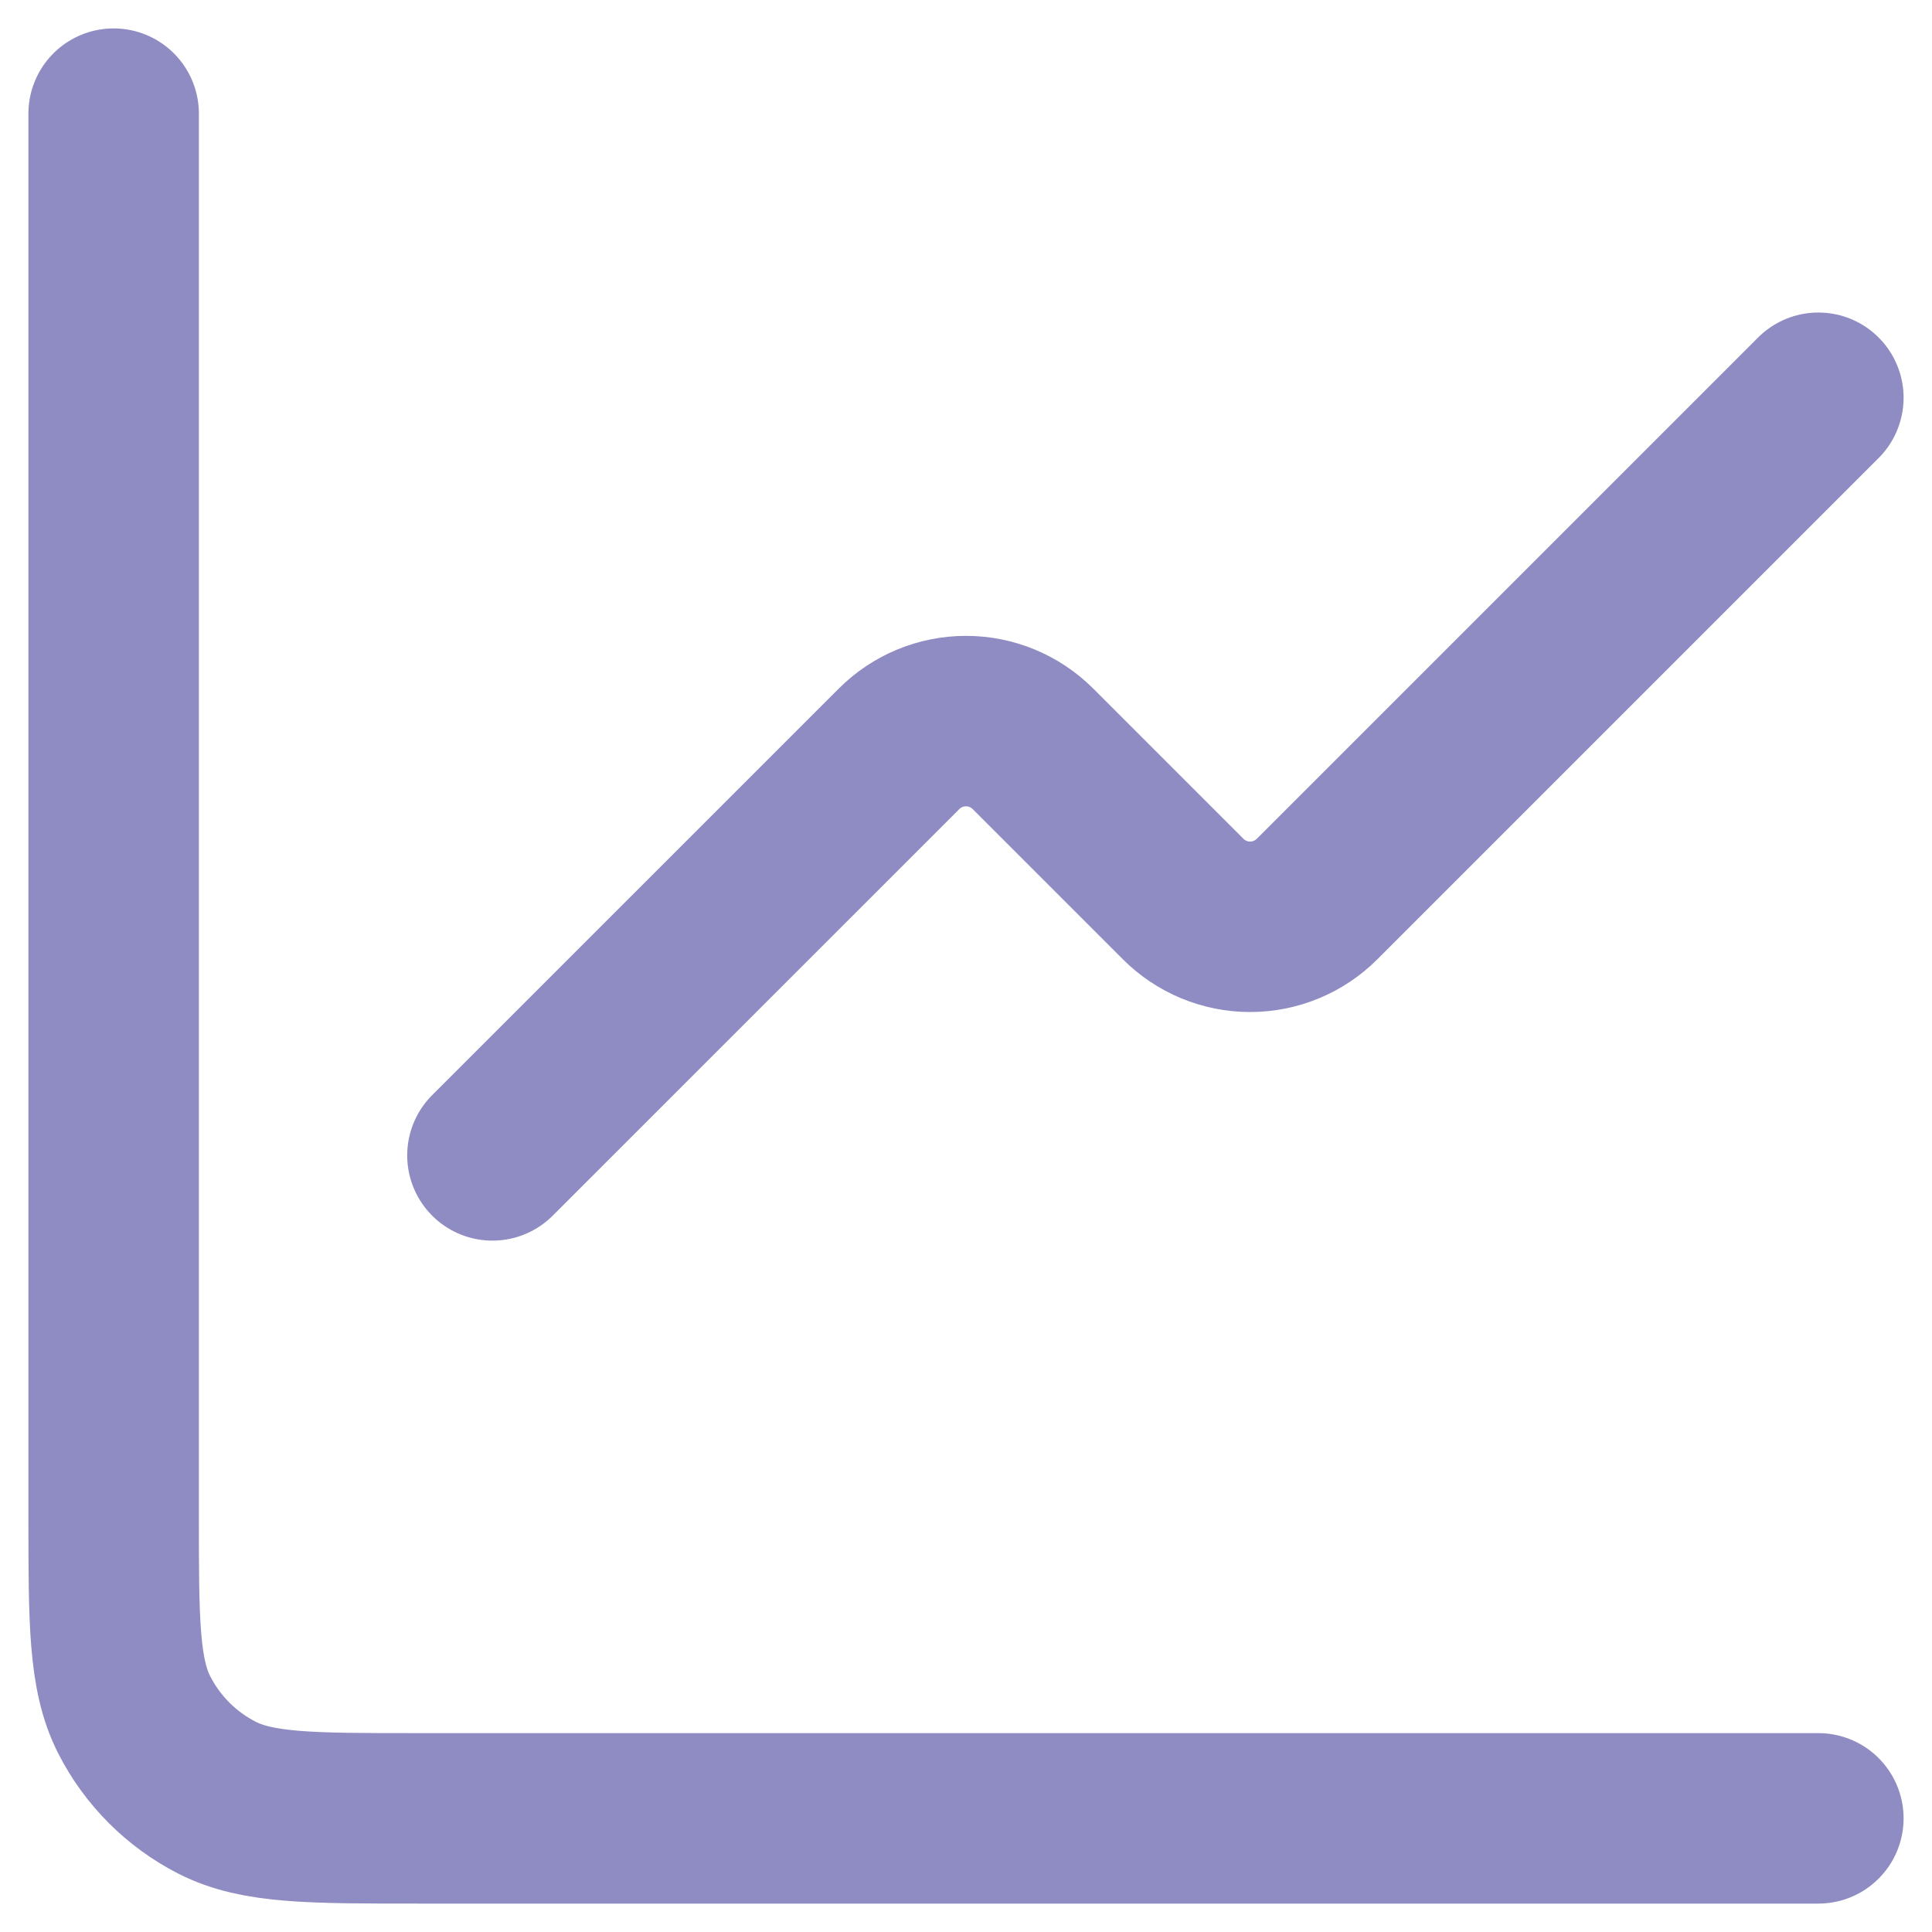
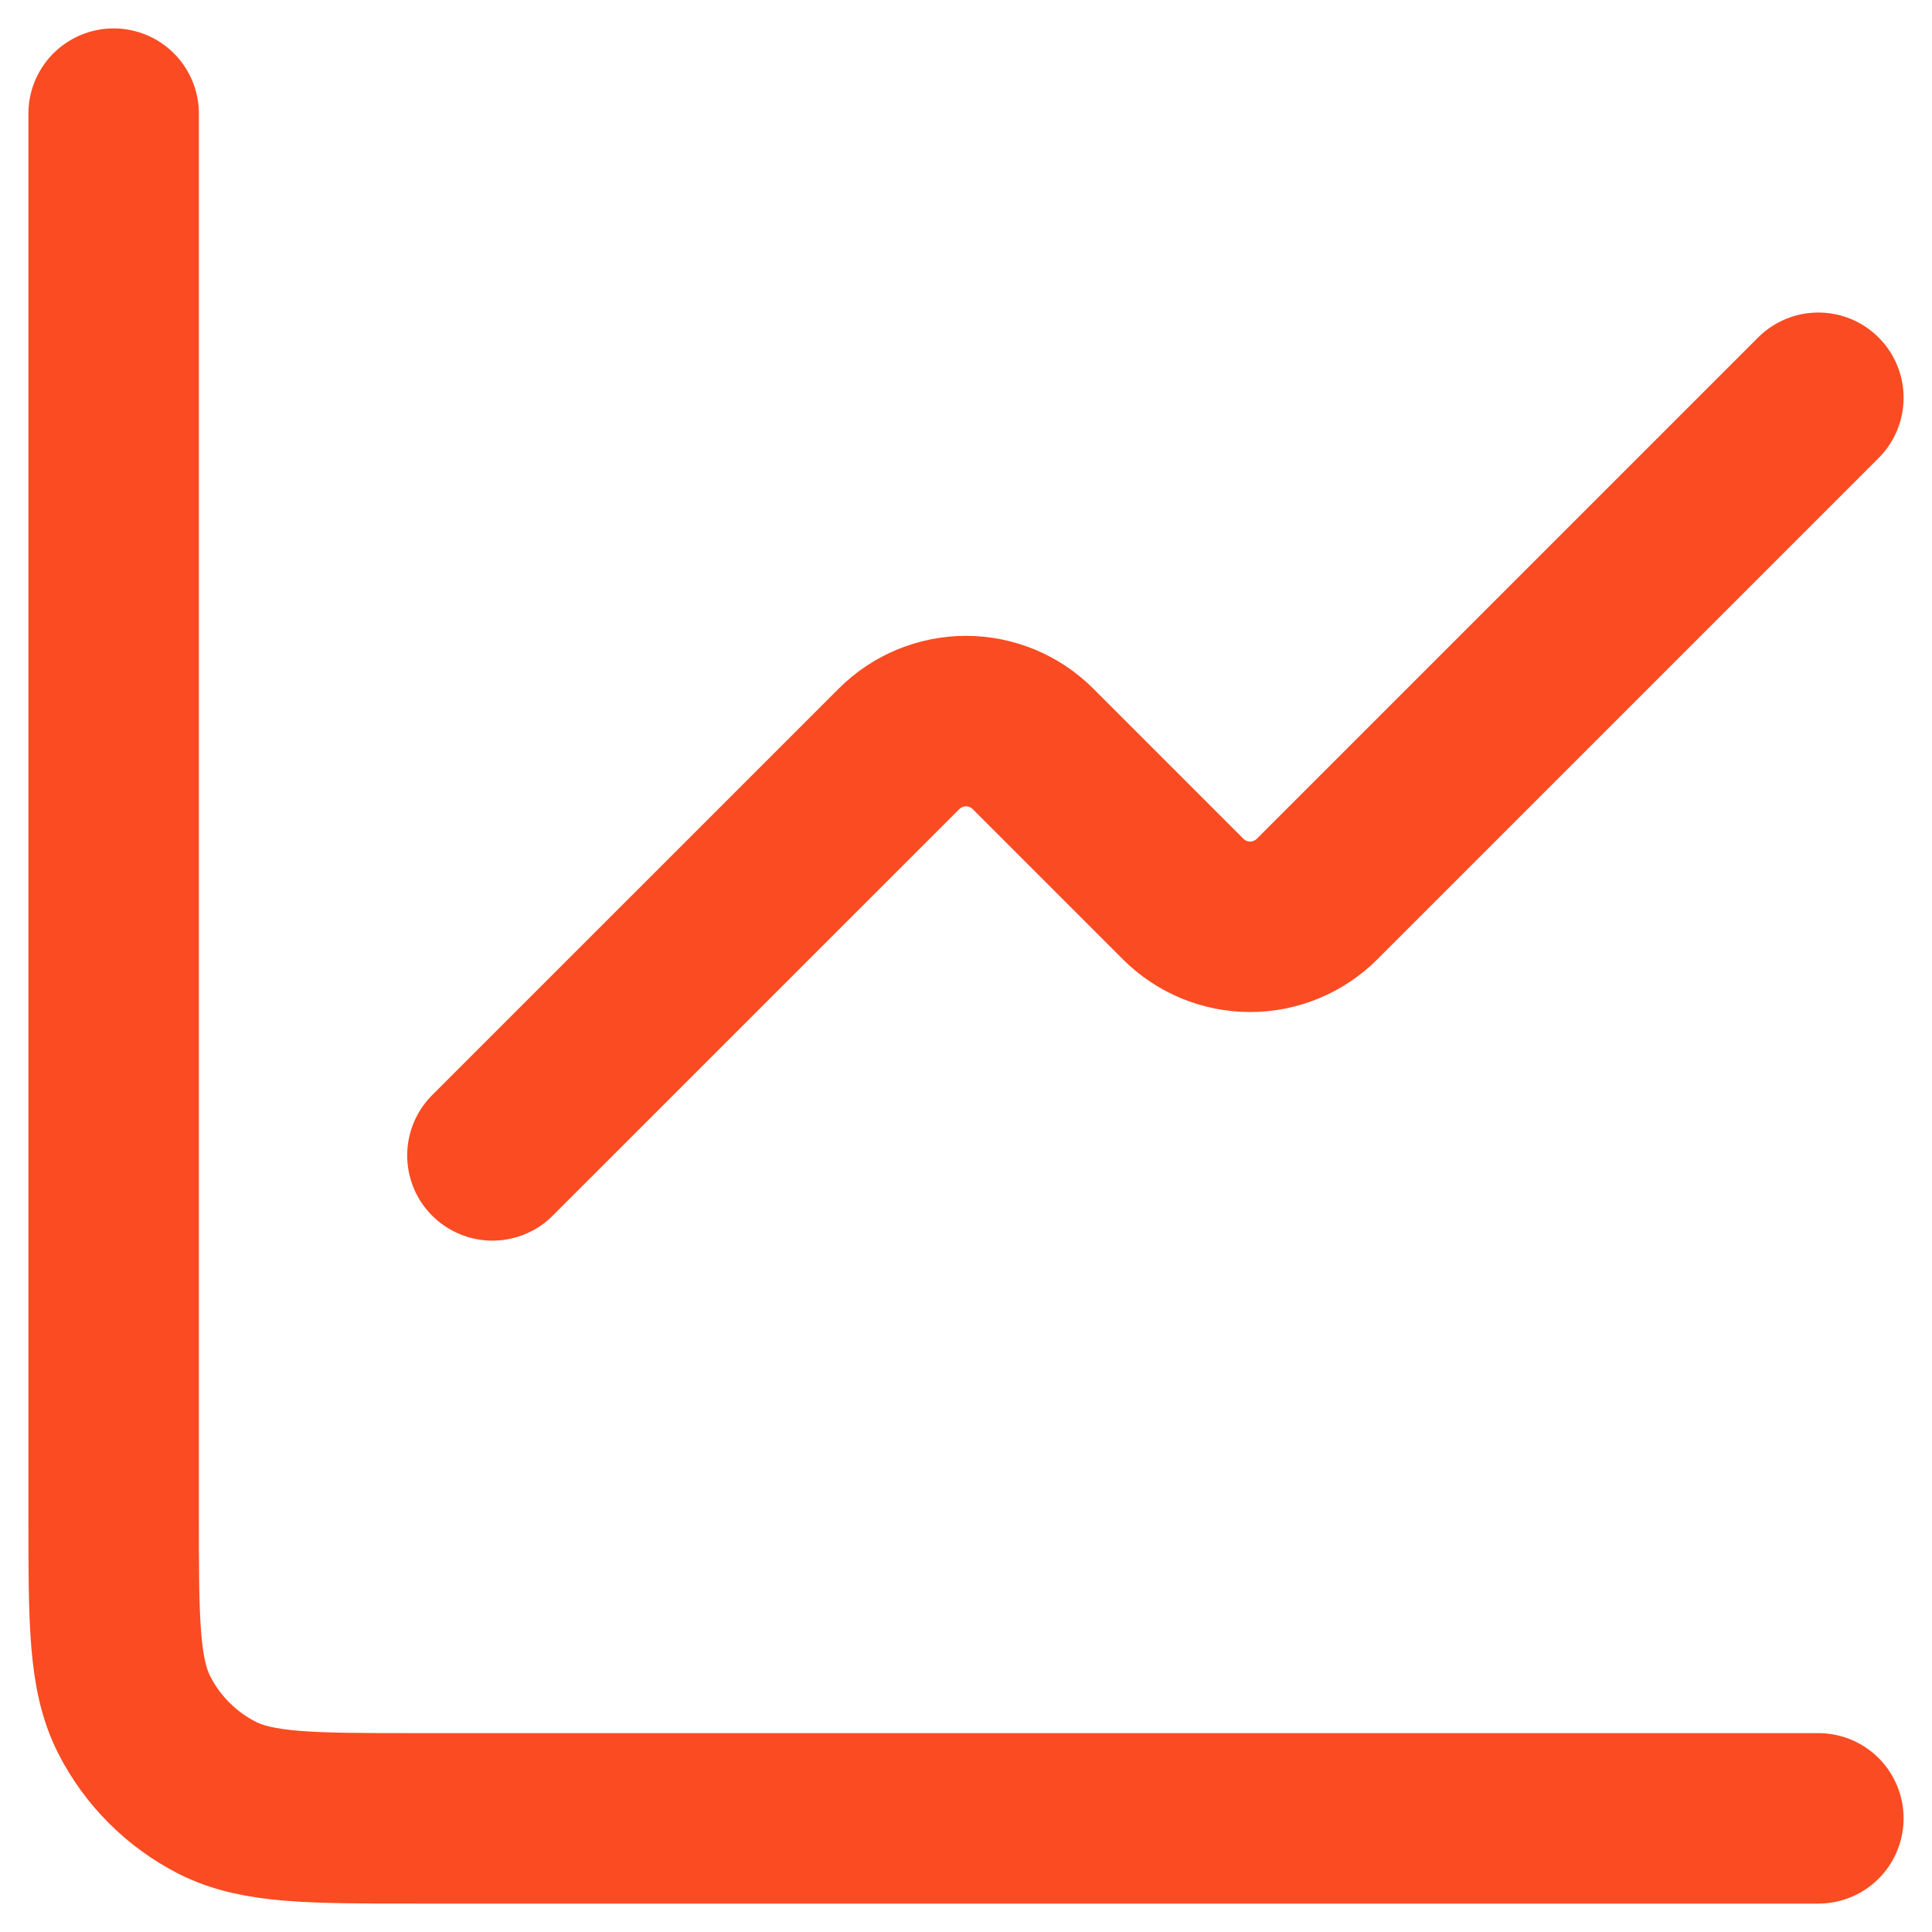
<svg xmlns="http://www.w3.org/2000/svg" width="34" height="34" viewBox="0 0 34 34" fill="none">
-   <path d="M32 7L23.178 15.822C22.866 16.134 22.442 16.31 22 16.31C21.558 16.31 21.134 16.134 20.822 15.822L18.178 13.178C17.866 12.866 17.442 12.69 17 12.69C16.558 12.69 16.134 12.866 15.822 13.178L8.666 20.333" stroke="#8F8CC3" stroke-width="3" stroke-linecap="round" stroke-linejoin="round" />
-   <path d="M2 2V26.667C2 28.533 2 29.467 2.363 30.18C2.683 30.807 3.193 31.317 3.82 31.637C4.533 32 5.467 32 7.333 32H32" stroke="#8F8CC3" stroke-width="3" stroke-linecap="round" />
+   <path d="M32 7L23.178 15.822C22.866 16.134 22.442 16.31 22 16.31C21.558 16.31 21.134 16.134 20.822 15.822L18.178 13.178C17.866 12.866 17.442 12.69 17 12.69C16.558 12.69 16.134 12.866 15.822 13.178L8.666 20.333" stroke="#FA4B22" stroke-width="3" stroke-linecap="round" stroke-linejoin="round" />
+   <path d="M2 2V26.667C2 28.533 2 29.467 2.363 30.18C2.683 30.807 3.193 31.317 3.82 31.637C4.533 32 5.467 32 7.333 32H32" stroke="#FA4B22" stroke-width="3" stroke-linecap="round" />
</svg>
